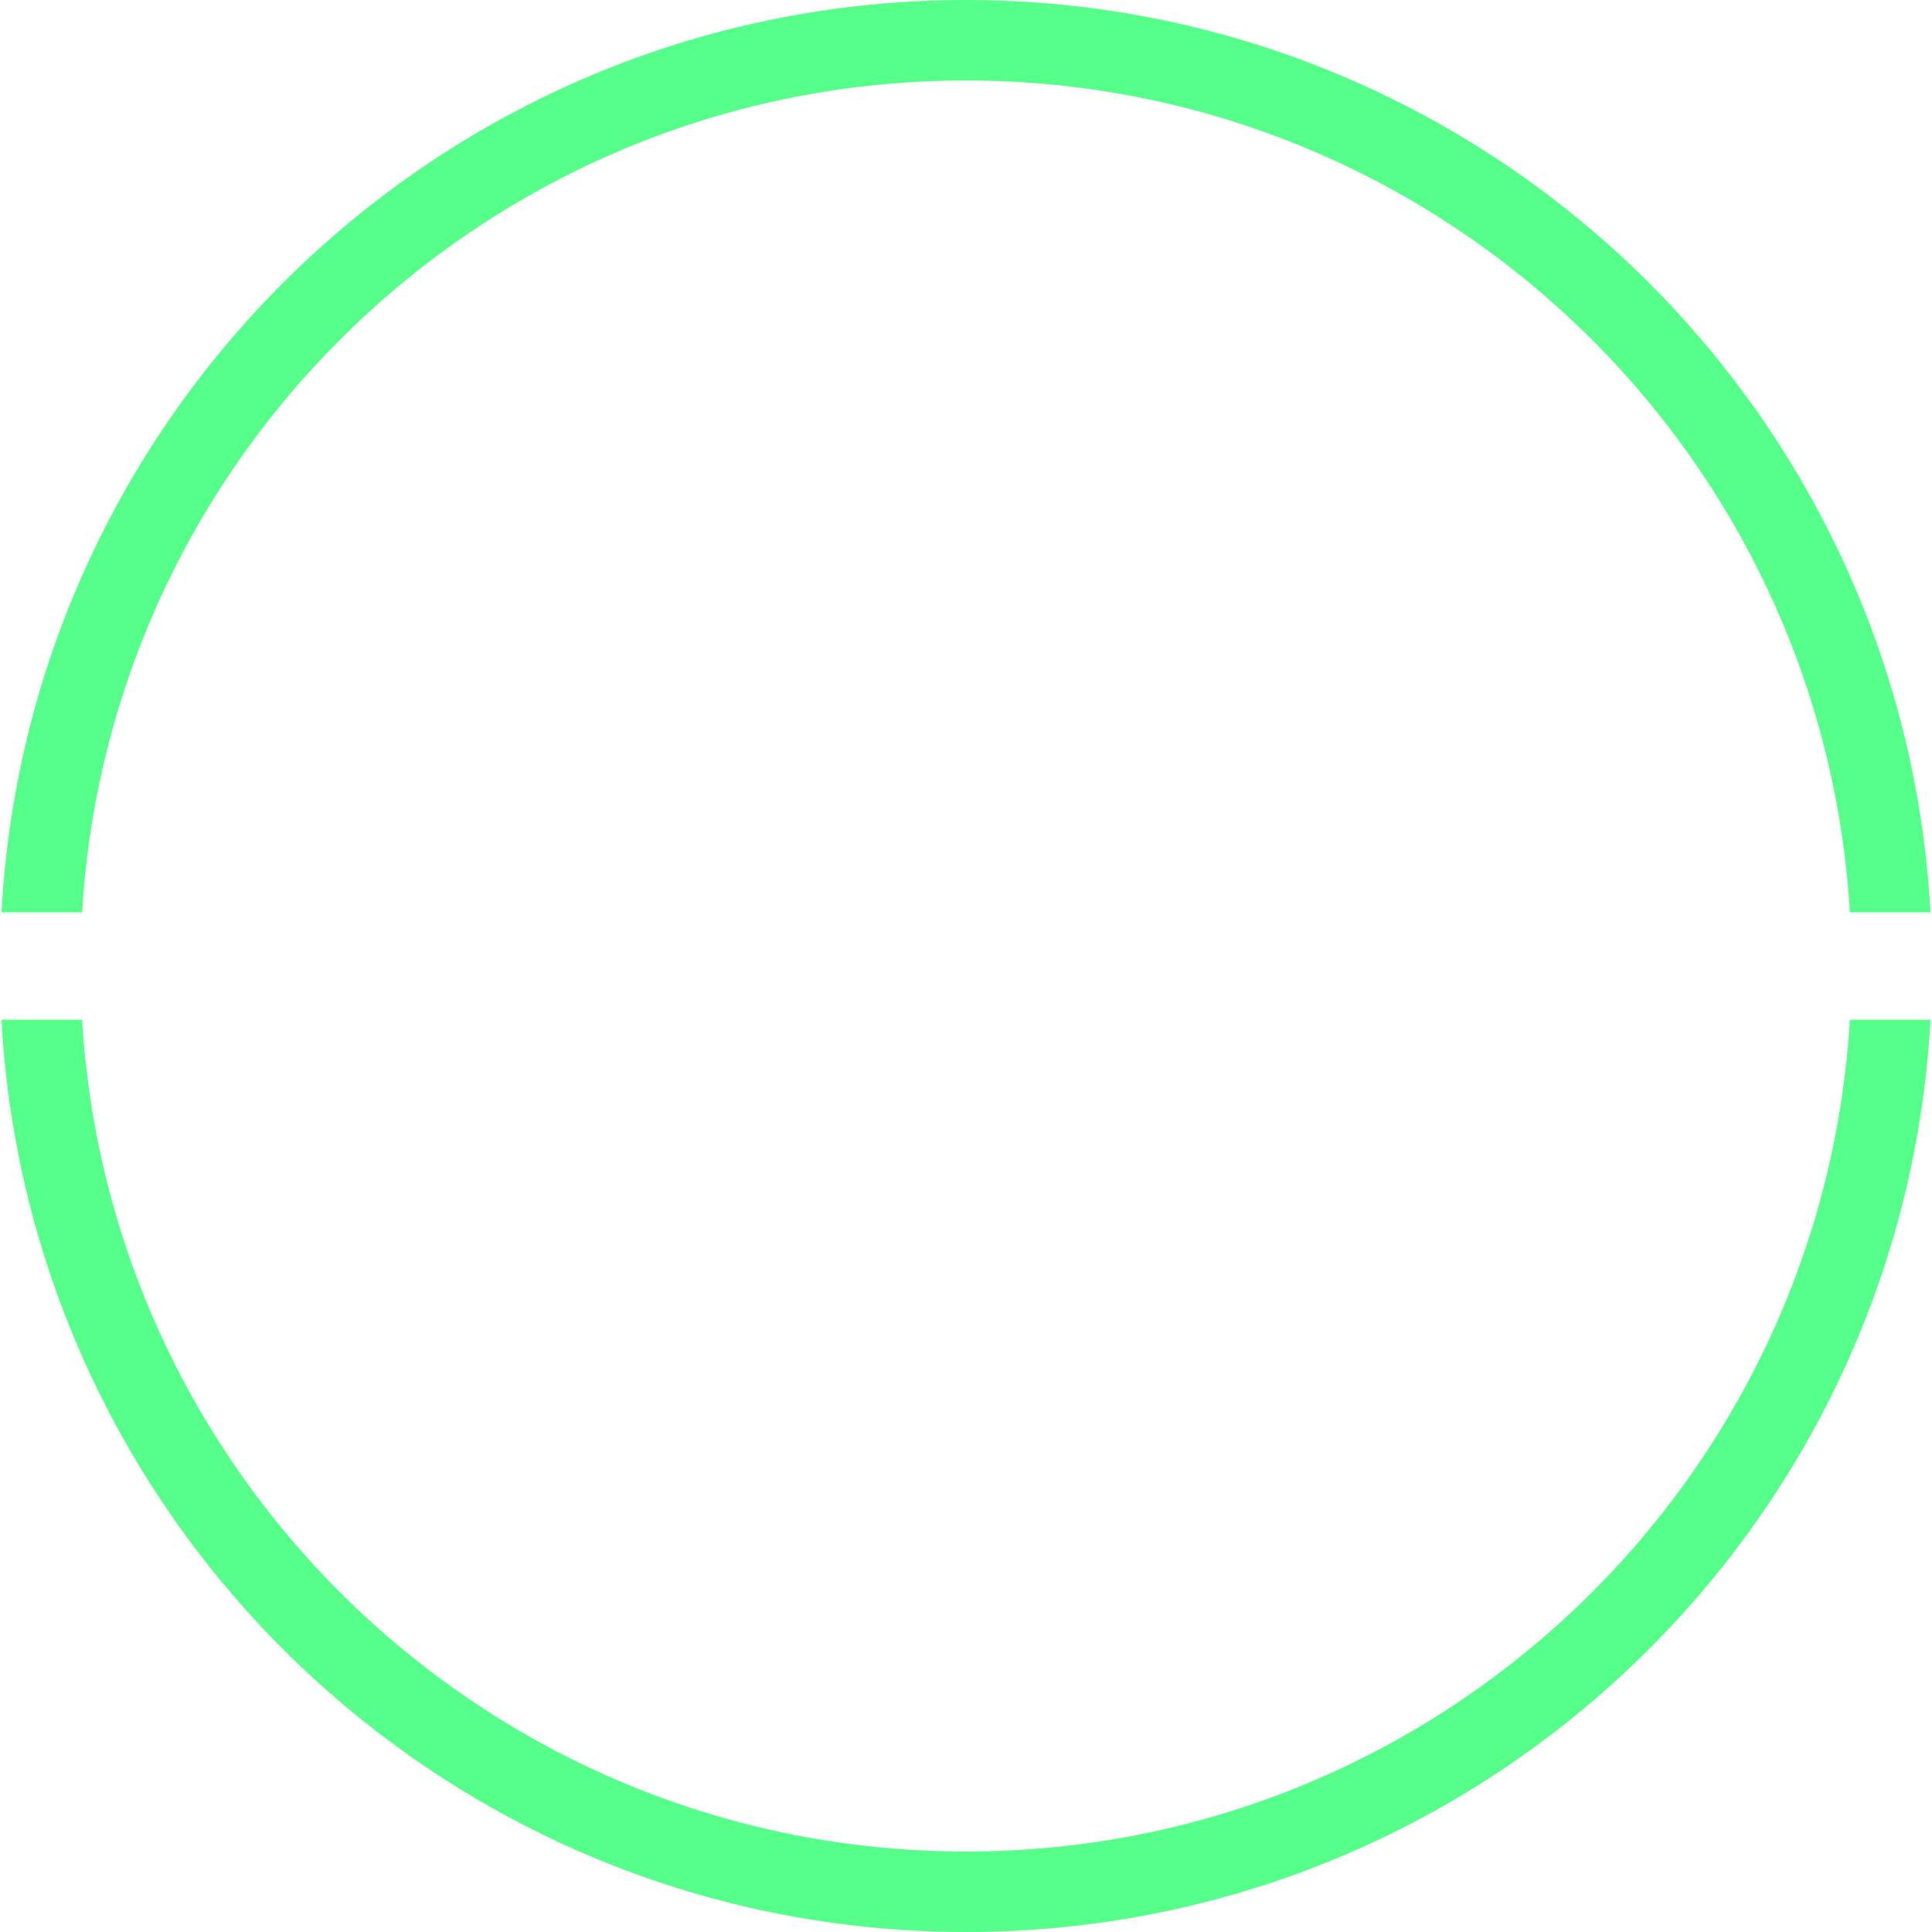
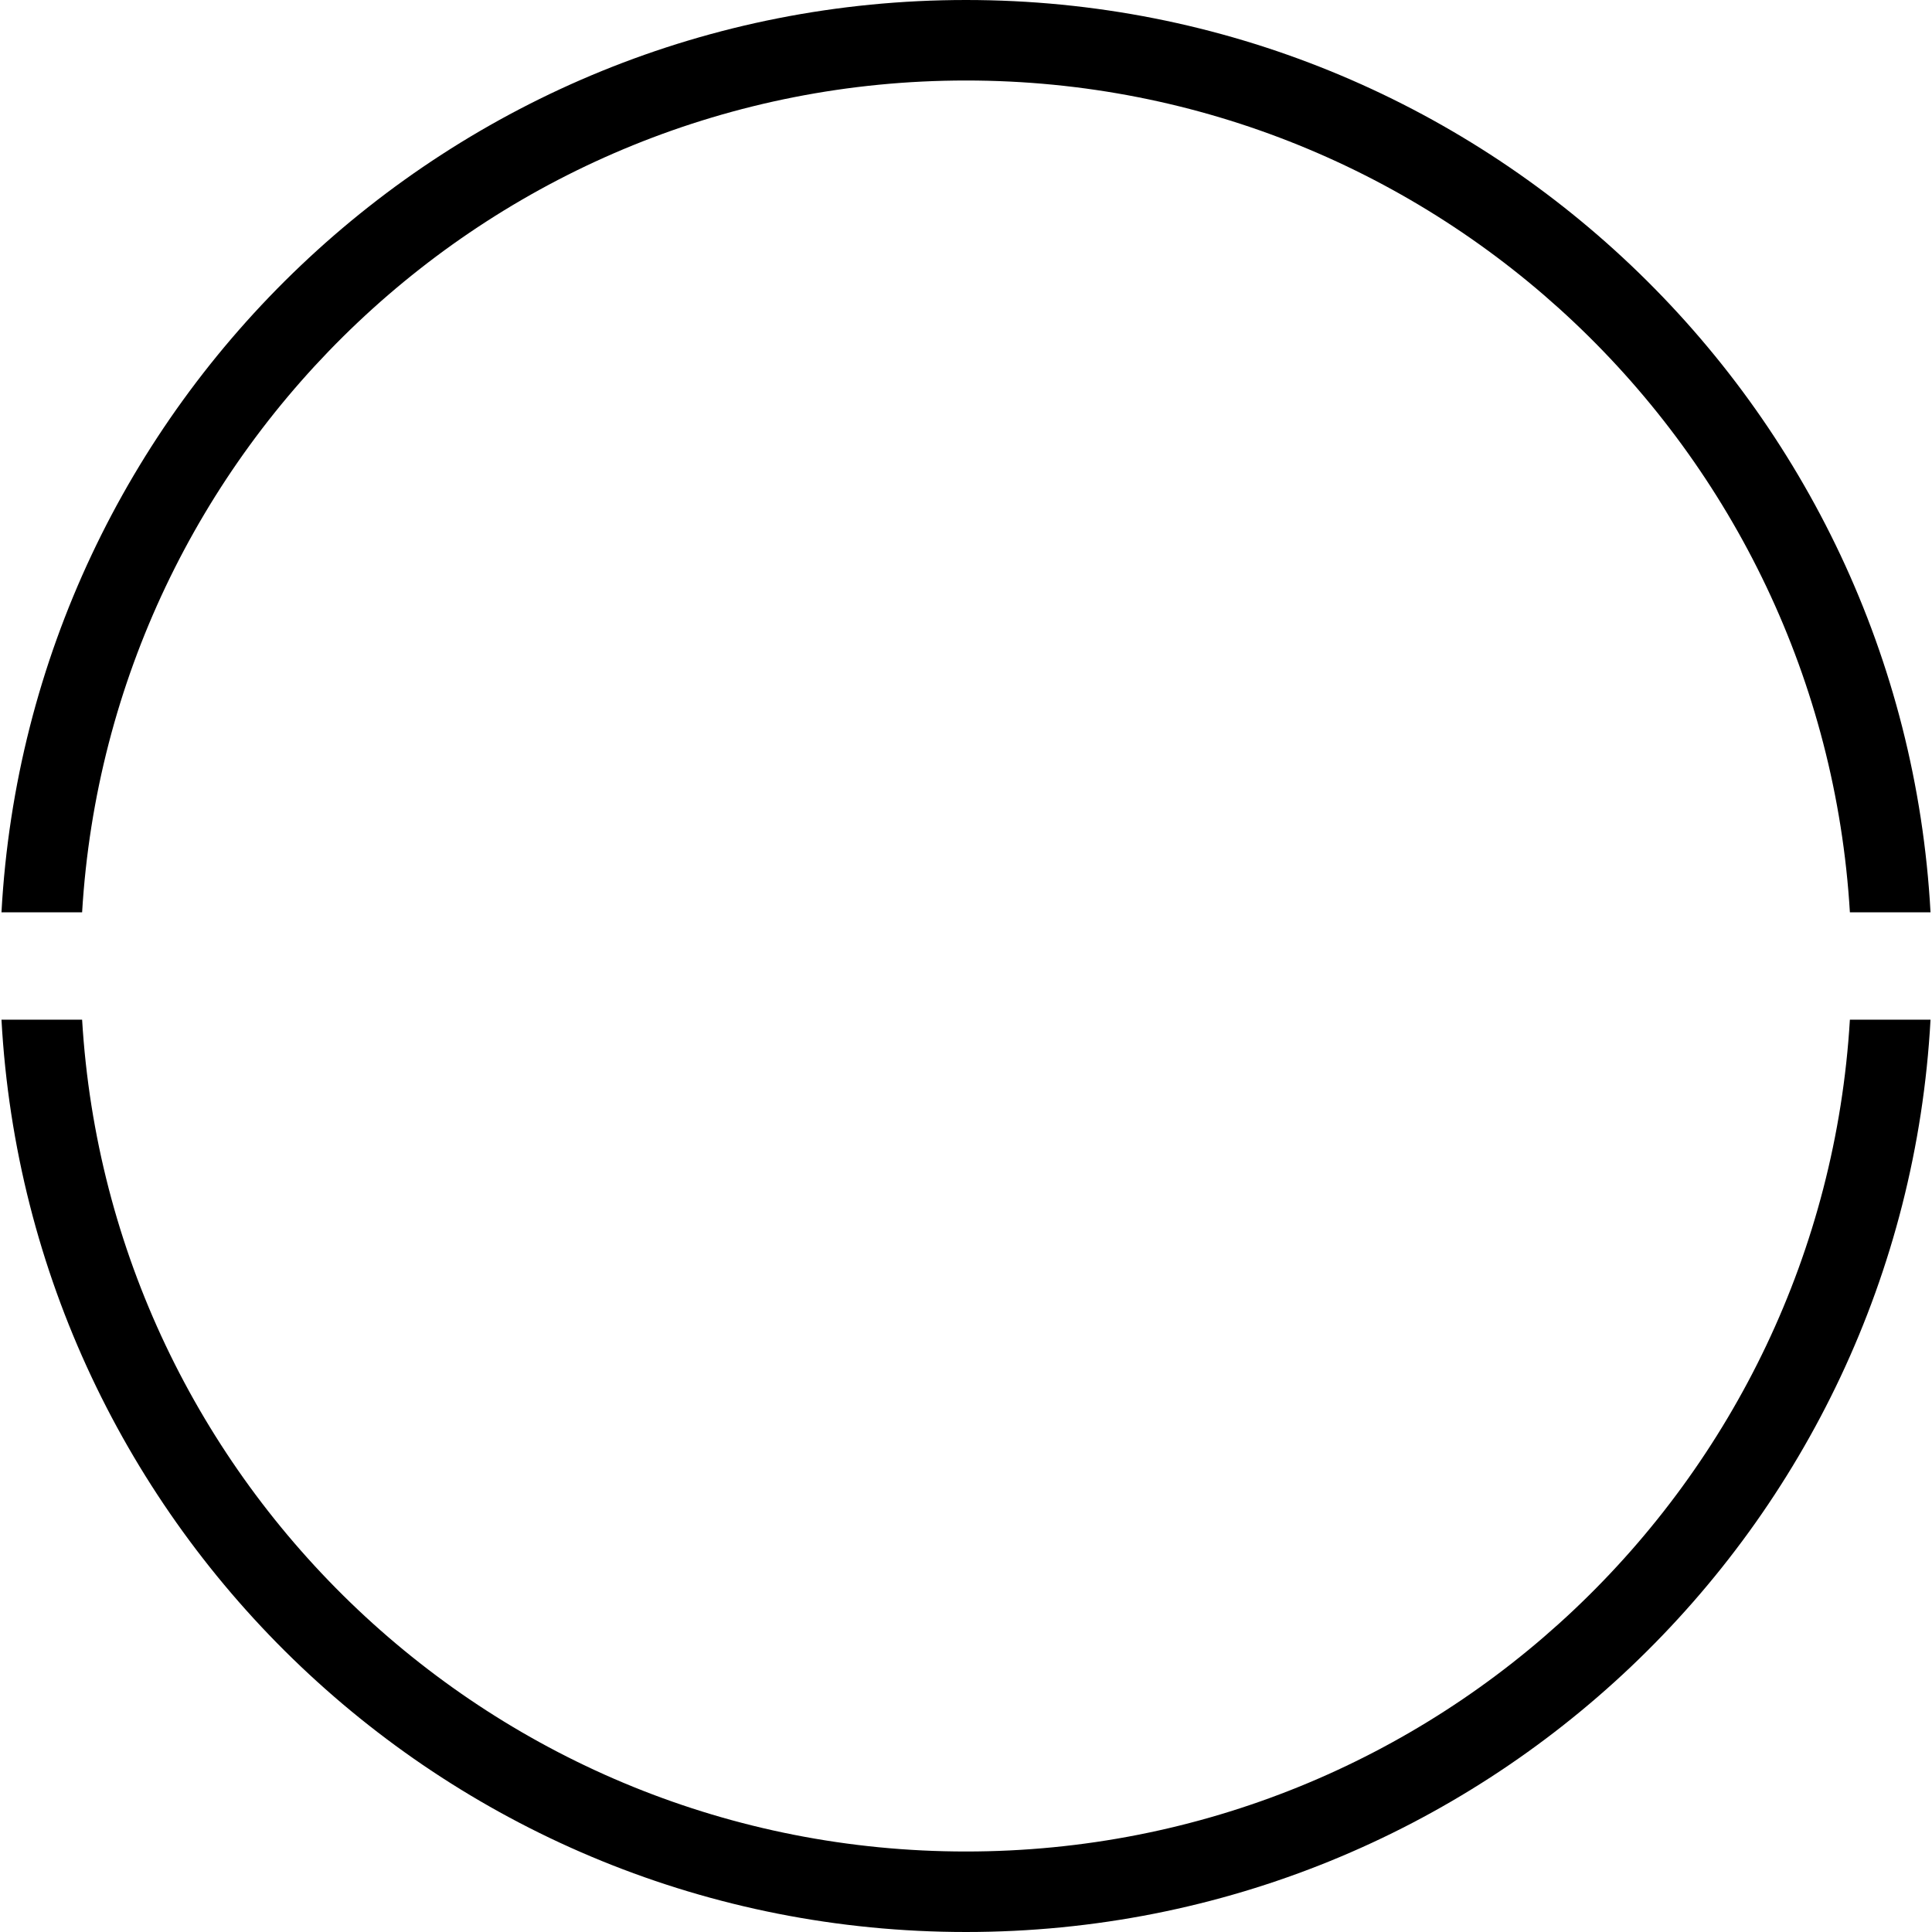
<svg xmlns="http://www.w3.org/2000/svg" width="72" height="72" viewBox="0 0 72 72">
-   <path fill="#55ff8a" fill-rule="evenodd" d="M104.055,38 L107.06,38 C108.093,55.294 122.446,69 140,69 C157.554,69 171.907,55.294 172.94,38 L175.945,38 C174.908,56.952 159.211,72 140,72 C120.789,72 105.092,56.952 104.055,38 Z M104.055,34 C105.092,15.048 120.789,0 140,0 C159.211,0 174.908,15.048 175.945,34 L172.94,34 C171.907,16.706 157.554,3 140,3 C122.446,3 108.093,16.706 107.06,34 L104.055,34 Z" transform="translate(-104)" />
+   <path fill-rule="evenodd" d="M104.055,38 L107.06,38 C108.093,55.294 122.446,69 140,69 C157.554,69 171.907,55.294 172.94,38 L175.945,38 C174.908,56.952 159.211,72 140,72 C120.789,72 105.092,56.952 104.055,38 Z M104.055,34 C105.092,15.048 120.789,0 140,0 C159.211,0 174.908,15.048 175.945,34 L172.94,34 C171.907,16.706 157.554,3 140,3 C122.446,3 108.093,16.706 107.06,34 L104.055,34 Z" transform="translate(-104)" />
</svg>
